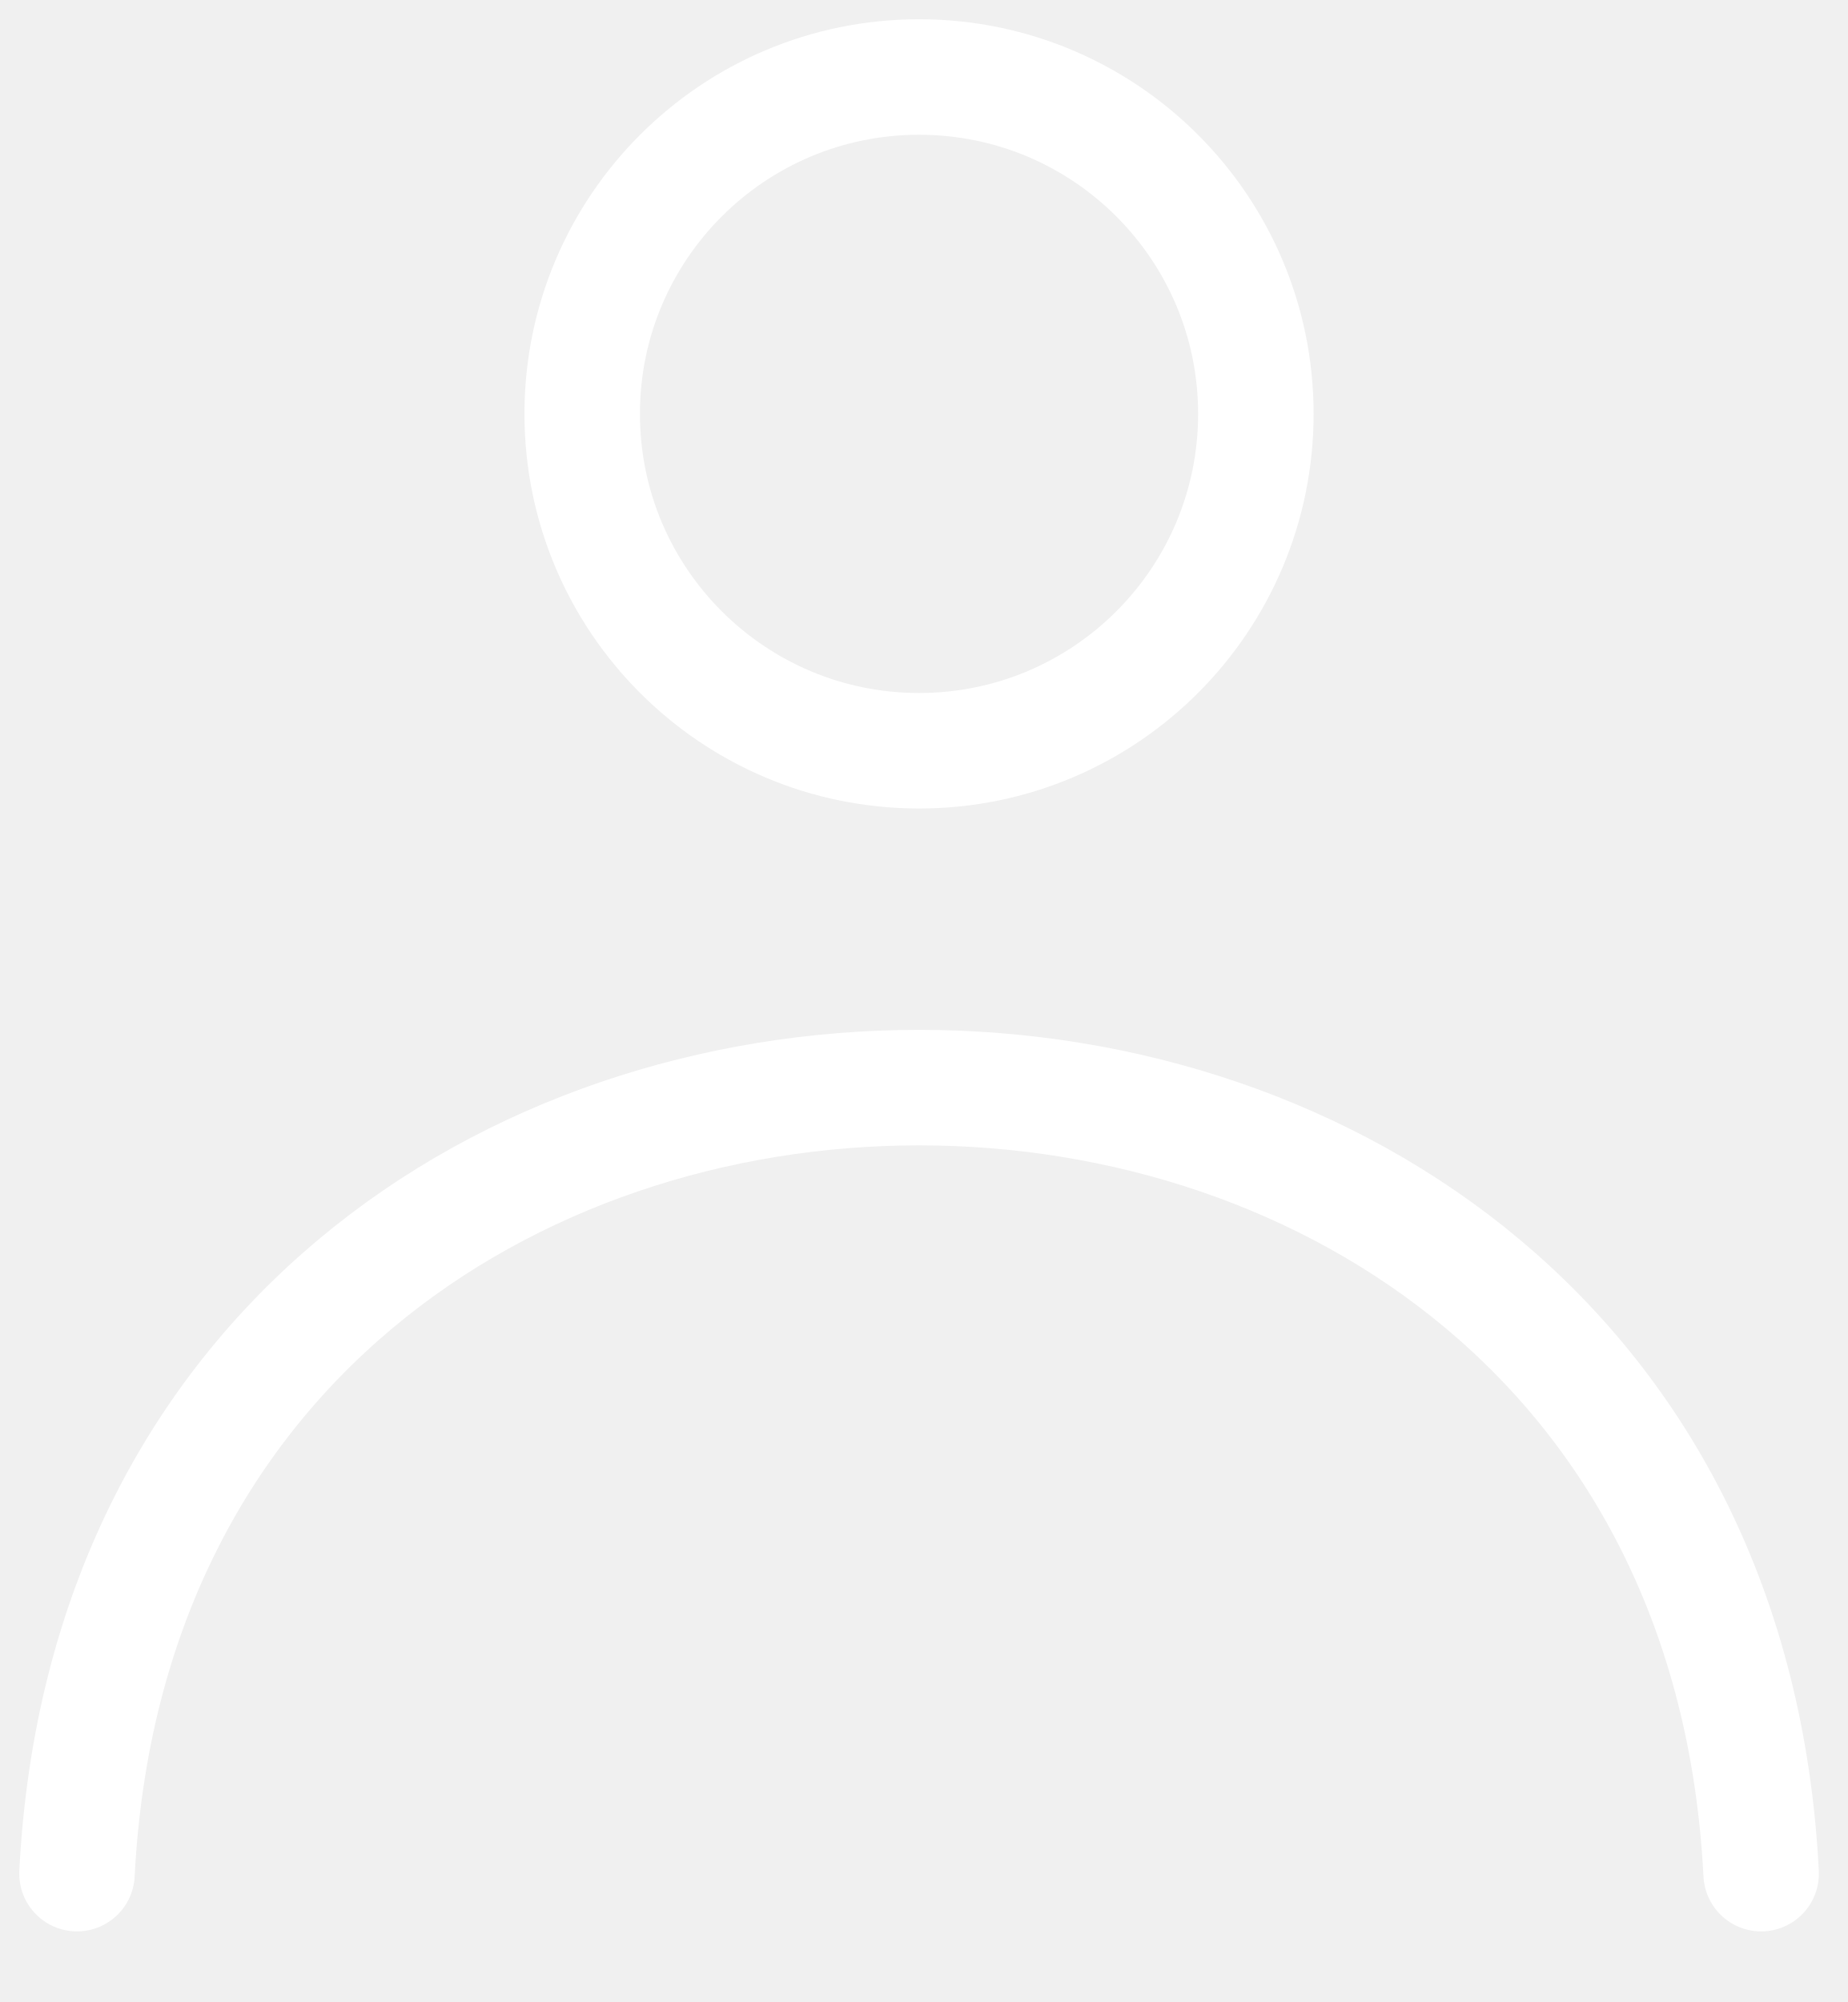
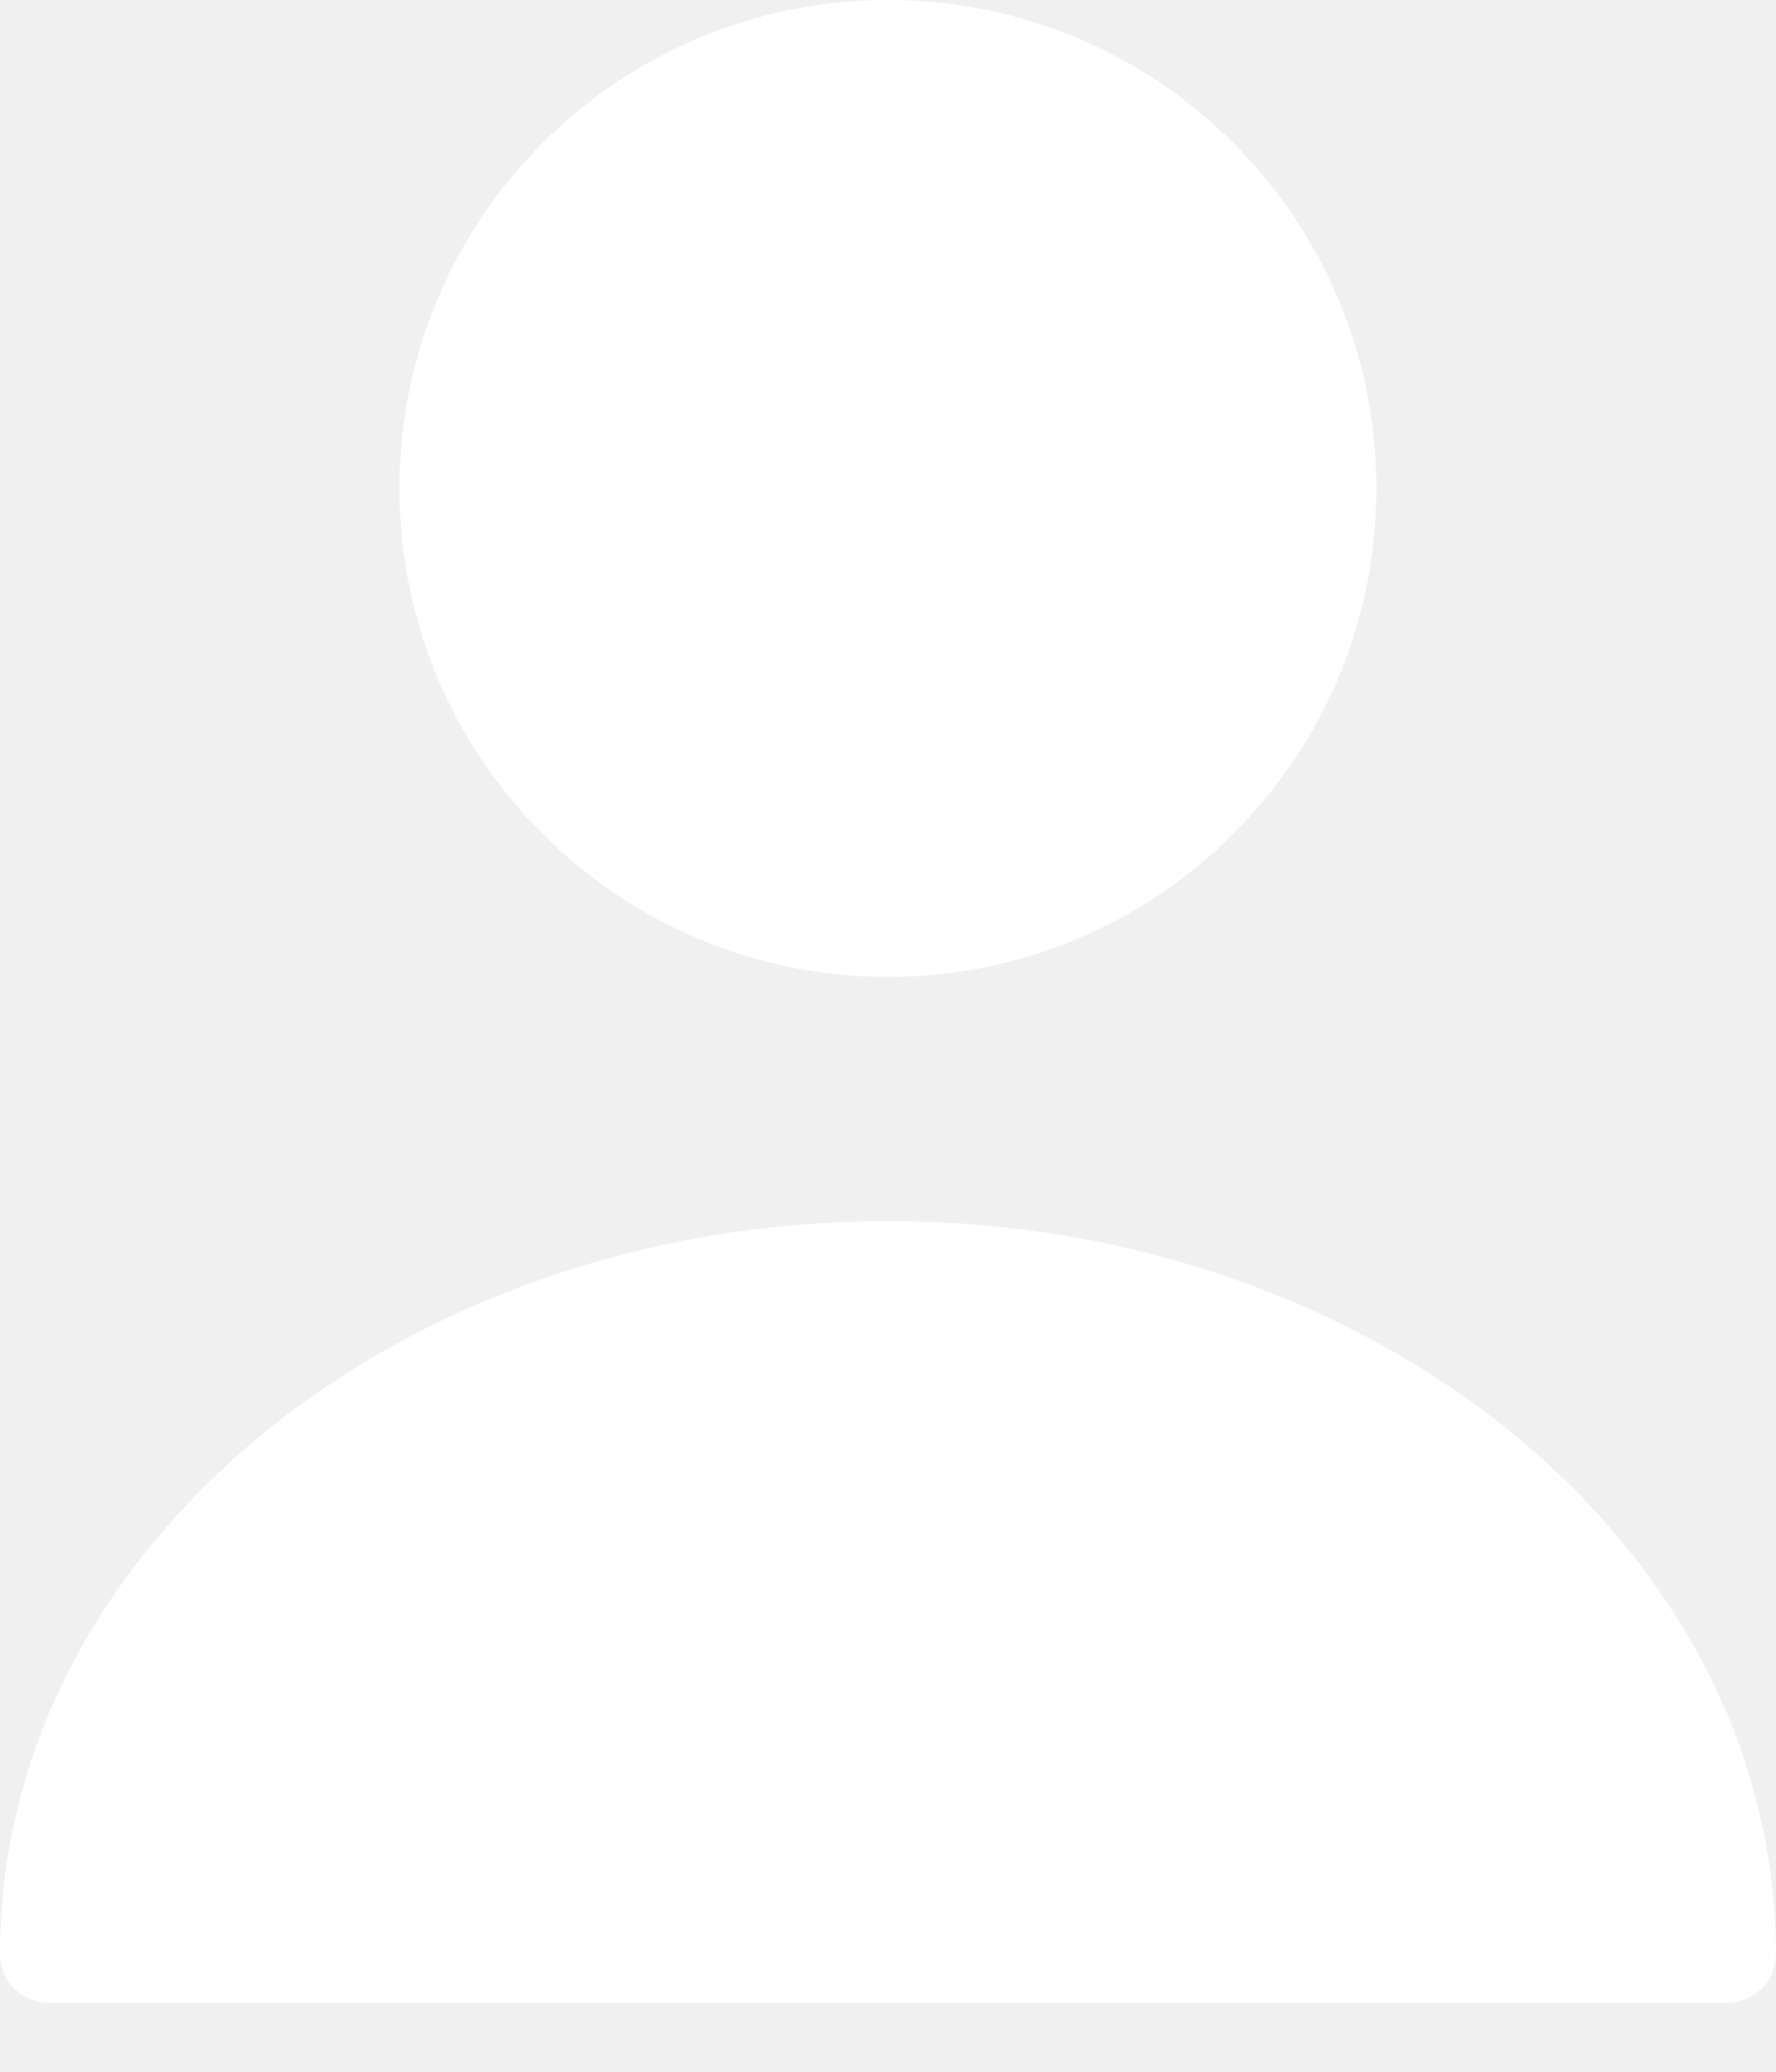
- <svg xmlns="http://www.w3.org/2000/svg" width="24" height="26" viewBox="0 0 24 26" fill="none">
-   <path d="M11.938 9.75C14.354 9.75 16.312 7.791 16.312 5.375C16.312 2.959 14.354 1 11.938 1C9.521 1 7.562 2.959 7.562 5.375C7.562 7.791 9.521 9.75 11.938 9.75Z" stroke="white" stroke-width="1.5" stroke-linejoin="round" />
-   <path d="M22.875 24.333C22.182 10.722 1.693 10.722 1 24.333" stroke="white" stroke-width="1.5" stroke-linecap="round" stroke-linejoin="round" />
+ <svg xmlns="http://www.w3.org/2000/svg" width="24" height="28" viewBox="0 0 24 28" fill="none">
+   <path d="M12 13.201C15.646 13.201 18.601 10.246 18.601 6.601C18.601 2.955 15.646 0 12 0C8.355 0 5.399 2.955 5.399 6.601C5.399 10.246 8.355 13.201 12 13.201Z" fill="white" />
+   <path d="M12 16.502C5.386 16.502 0 20.937 0 26.403C0 26.772 0.29 27.063 0.66 27.063H23.34C23.71 27.063 24 26.772 24 26.403C24 20.937 18.614 16.502 12 16.502Z" fill="white" />
</svg>
